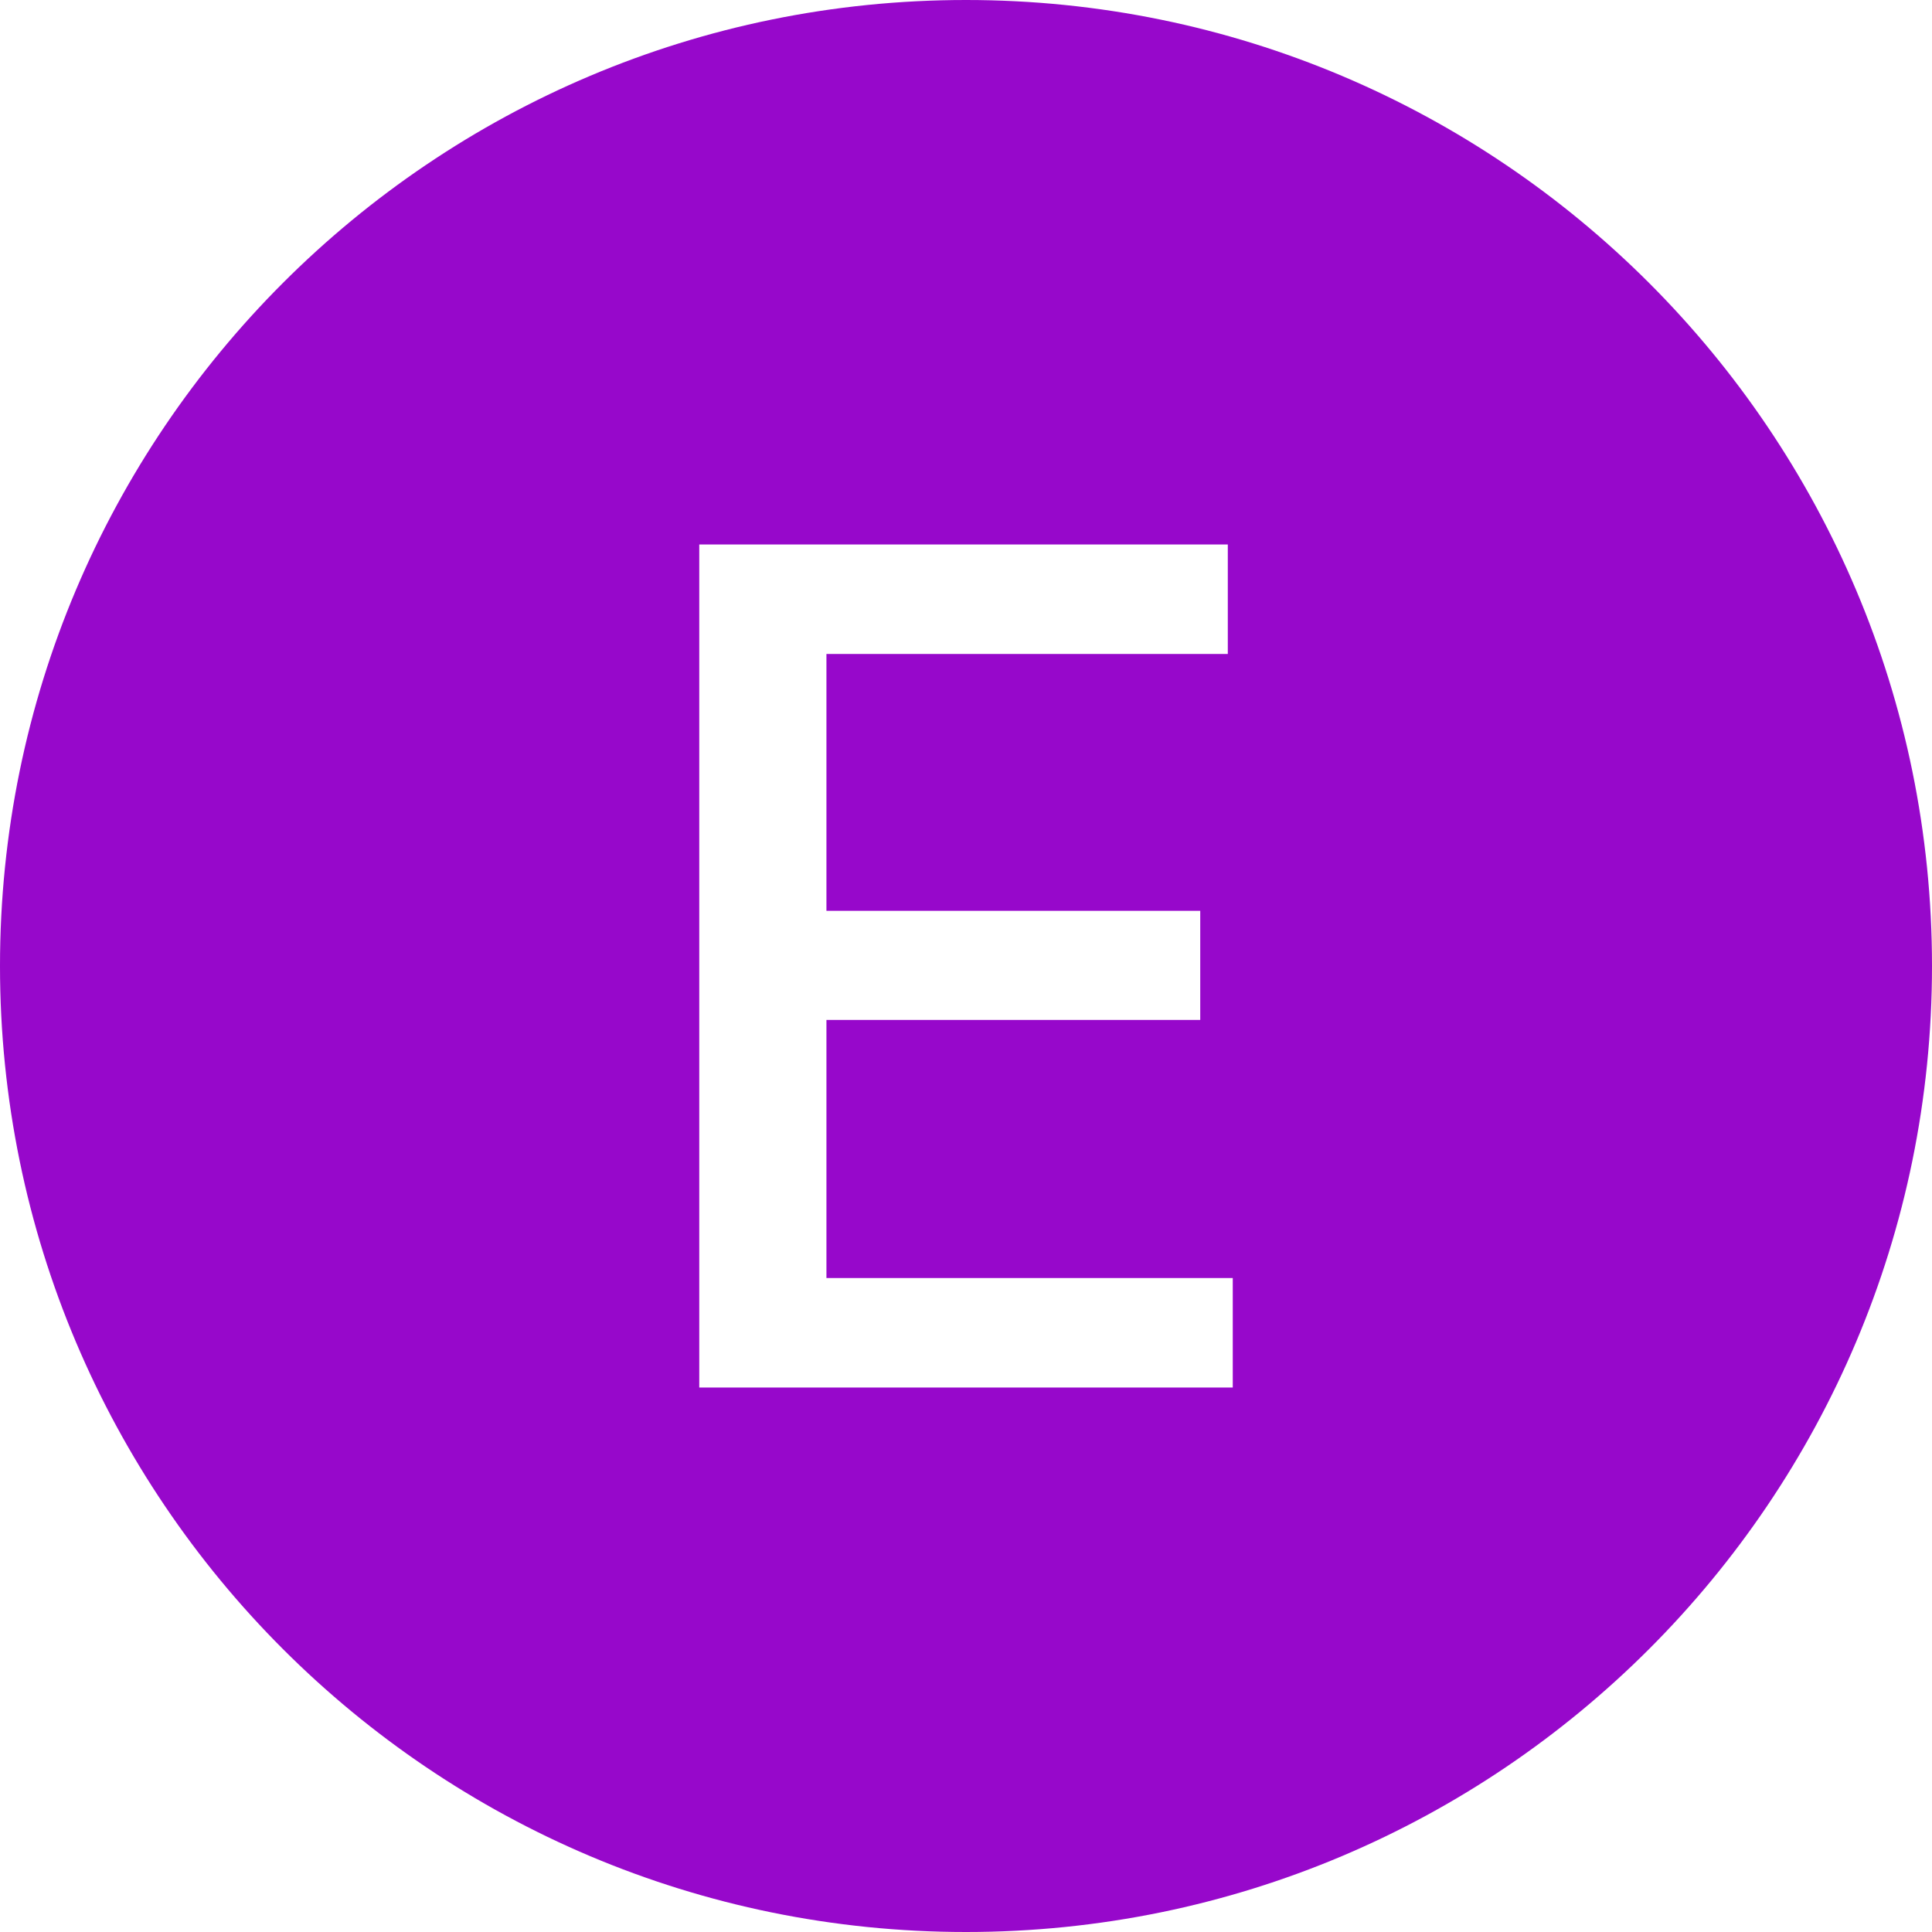
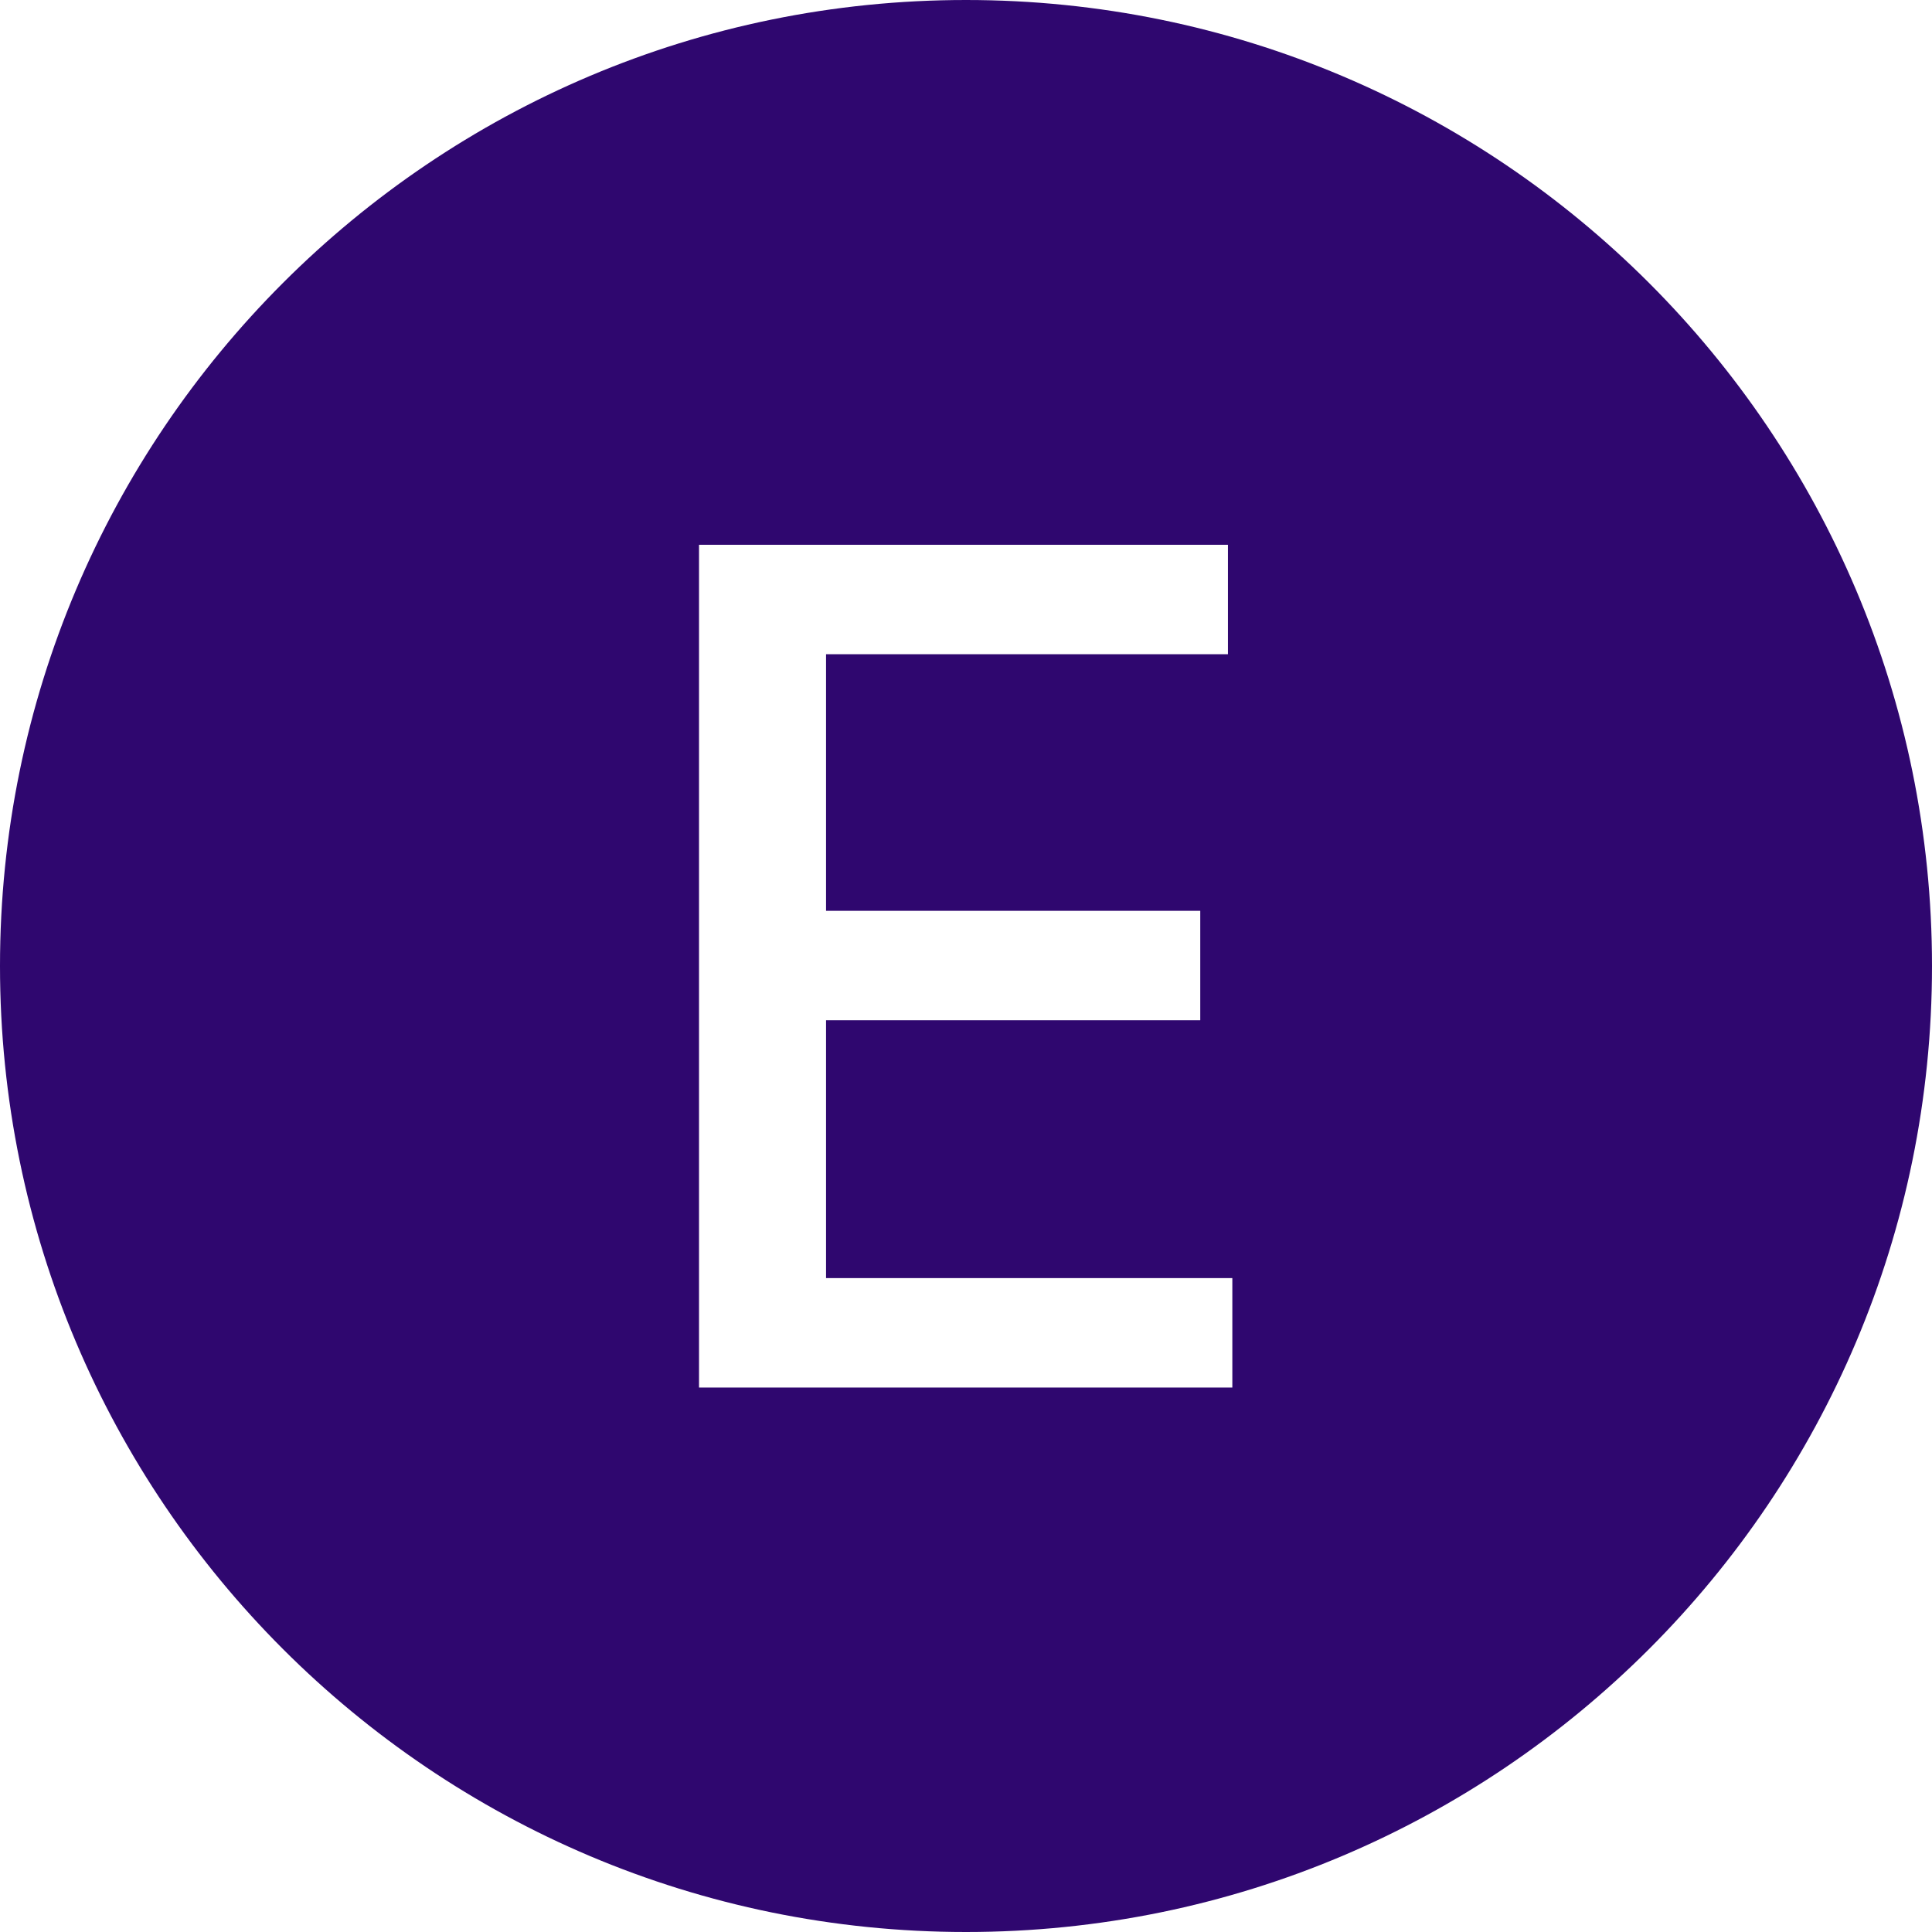
- <svg xmlns="http://www.w3.org/2000/svg" xmlns:xlink="http://www.w3.org/1999/xlink" width="700" height="700" viewBox="0 0 700 700">
+ <svg xmlns="http://www.w3.org/2000/svg" xmlns:xlink="http://www.w3.org/1999/xlink" width="48" height="48" viewBox="0 0 48 48">
  <defs>
    <g>
      <g id="glyph-0-0">
-         <path d="M 39.078 95.453 L 39.078 19.094 L 386.297 19.094 L 386.297 95.453 Z M 39.078 -9.547 L 39.078 -85.906 L 386.297 -85.906 L 386.297 -9.547 Z M 39.078 -114.547 L 39.078 -190.906 L 386.297 -190.906 L 386.297 -114.547 Z M 39.078 -219.547 L 39.078 -295.906 L 386.297 -295.906 L 386.297 -219.547 Z M 39.078 -324.547 L 39.078 -400.906 L 386.297 -400.906 L 386.297 -324.547 Z M 39.078 -324.547 " />
+         <path d="M 2.672 6.547 L 2.672 1.312 L 26.484 1.312 L 26.484 6.547 Z M 2.672 -0.656 L 2.672 -5.891 L 26.484 -5.891 L 26.484 -0.656 Z M 2.672 -7.859 L 2.672 -13.094 L 26.484 -13.094 L 26.484 -7.859 Z M 2.672 -15.047 L 2.672 -20.281 L 26.484 -20.281 L 26.484 -15.047 Z M 2.672 -22.25 L 2.672 -27.484 L 26.484 -27.484 L 26.484 -22.25 Z M 2.672 -22.25 " />
      </g>
      <g id="glyph-0-1">
-         <path d="M 33.562 0 L 33.562 -305.453 L 225.062 -305.453 L 225.062 -265.781 L 79.641 -265.781 L 79.641 -172.719 L 215.078 -172.719 L 215.078 -133.188 L 79.641 -133.188 L 79.641 -39.672 L 226.859 -39.672 L 226.859 0 Z M 33.562 0 " />
+         <path d="M 2.297 0 L 2.297 -20.938 L 15.438 -20.938 L 15.438 -18.219 L 5.453 -18.219 L 5.453 -11.844 L 14.75 -11.844 L 14.75 -9.125 L 5.453 -9.125 L 5.453 -2.719 L 15.547 -2.719 L 15.547 0 Z M 2.297 0 " />
      </g>
    </g>
  </defs>
-   <path fill-rule="nonzero" fill="rgb(59.216%, 3.137%, 79.608%)" fill-opacity="1" d="M 700 350 C 700 543.301 543.301 700 350 700 C 156.699 700 0 543.301 0 350 C 0 156.699 156.699 0 350 0 C 543.301 0 700 156.699 700 350 " />
+   <path fill-rule="nonzero" fill="rgb(18.431%, 2.745%, 43.529%)" fill-opacity="1" d="M 48 24 C 48 37.254 37.254 48 24 48 C 10.746 48 0 37.254 0 24 C 0 10.746 10.746 0 24 0 C 37.254 0 48 10.746 48 24 " />
  <g fill="rgb(100%, 100%, 100%)" fill-opacity="1">
-     <use xlink:href="#glyph-0-1" x="219.793" y="502.727" />
+     <use xlink:href="#glyph-0-1" x="15.07" y="34.473" />
  </g>
</svg>
